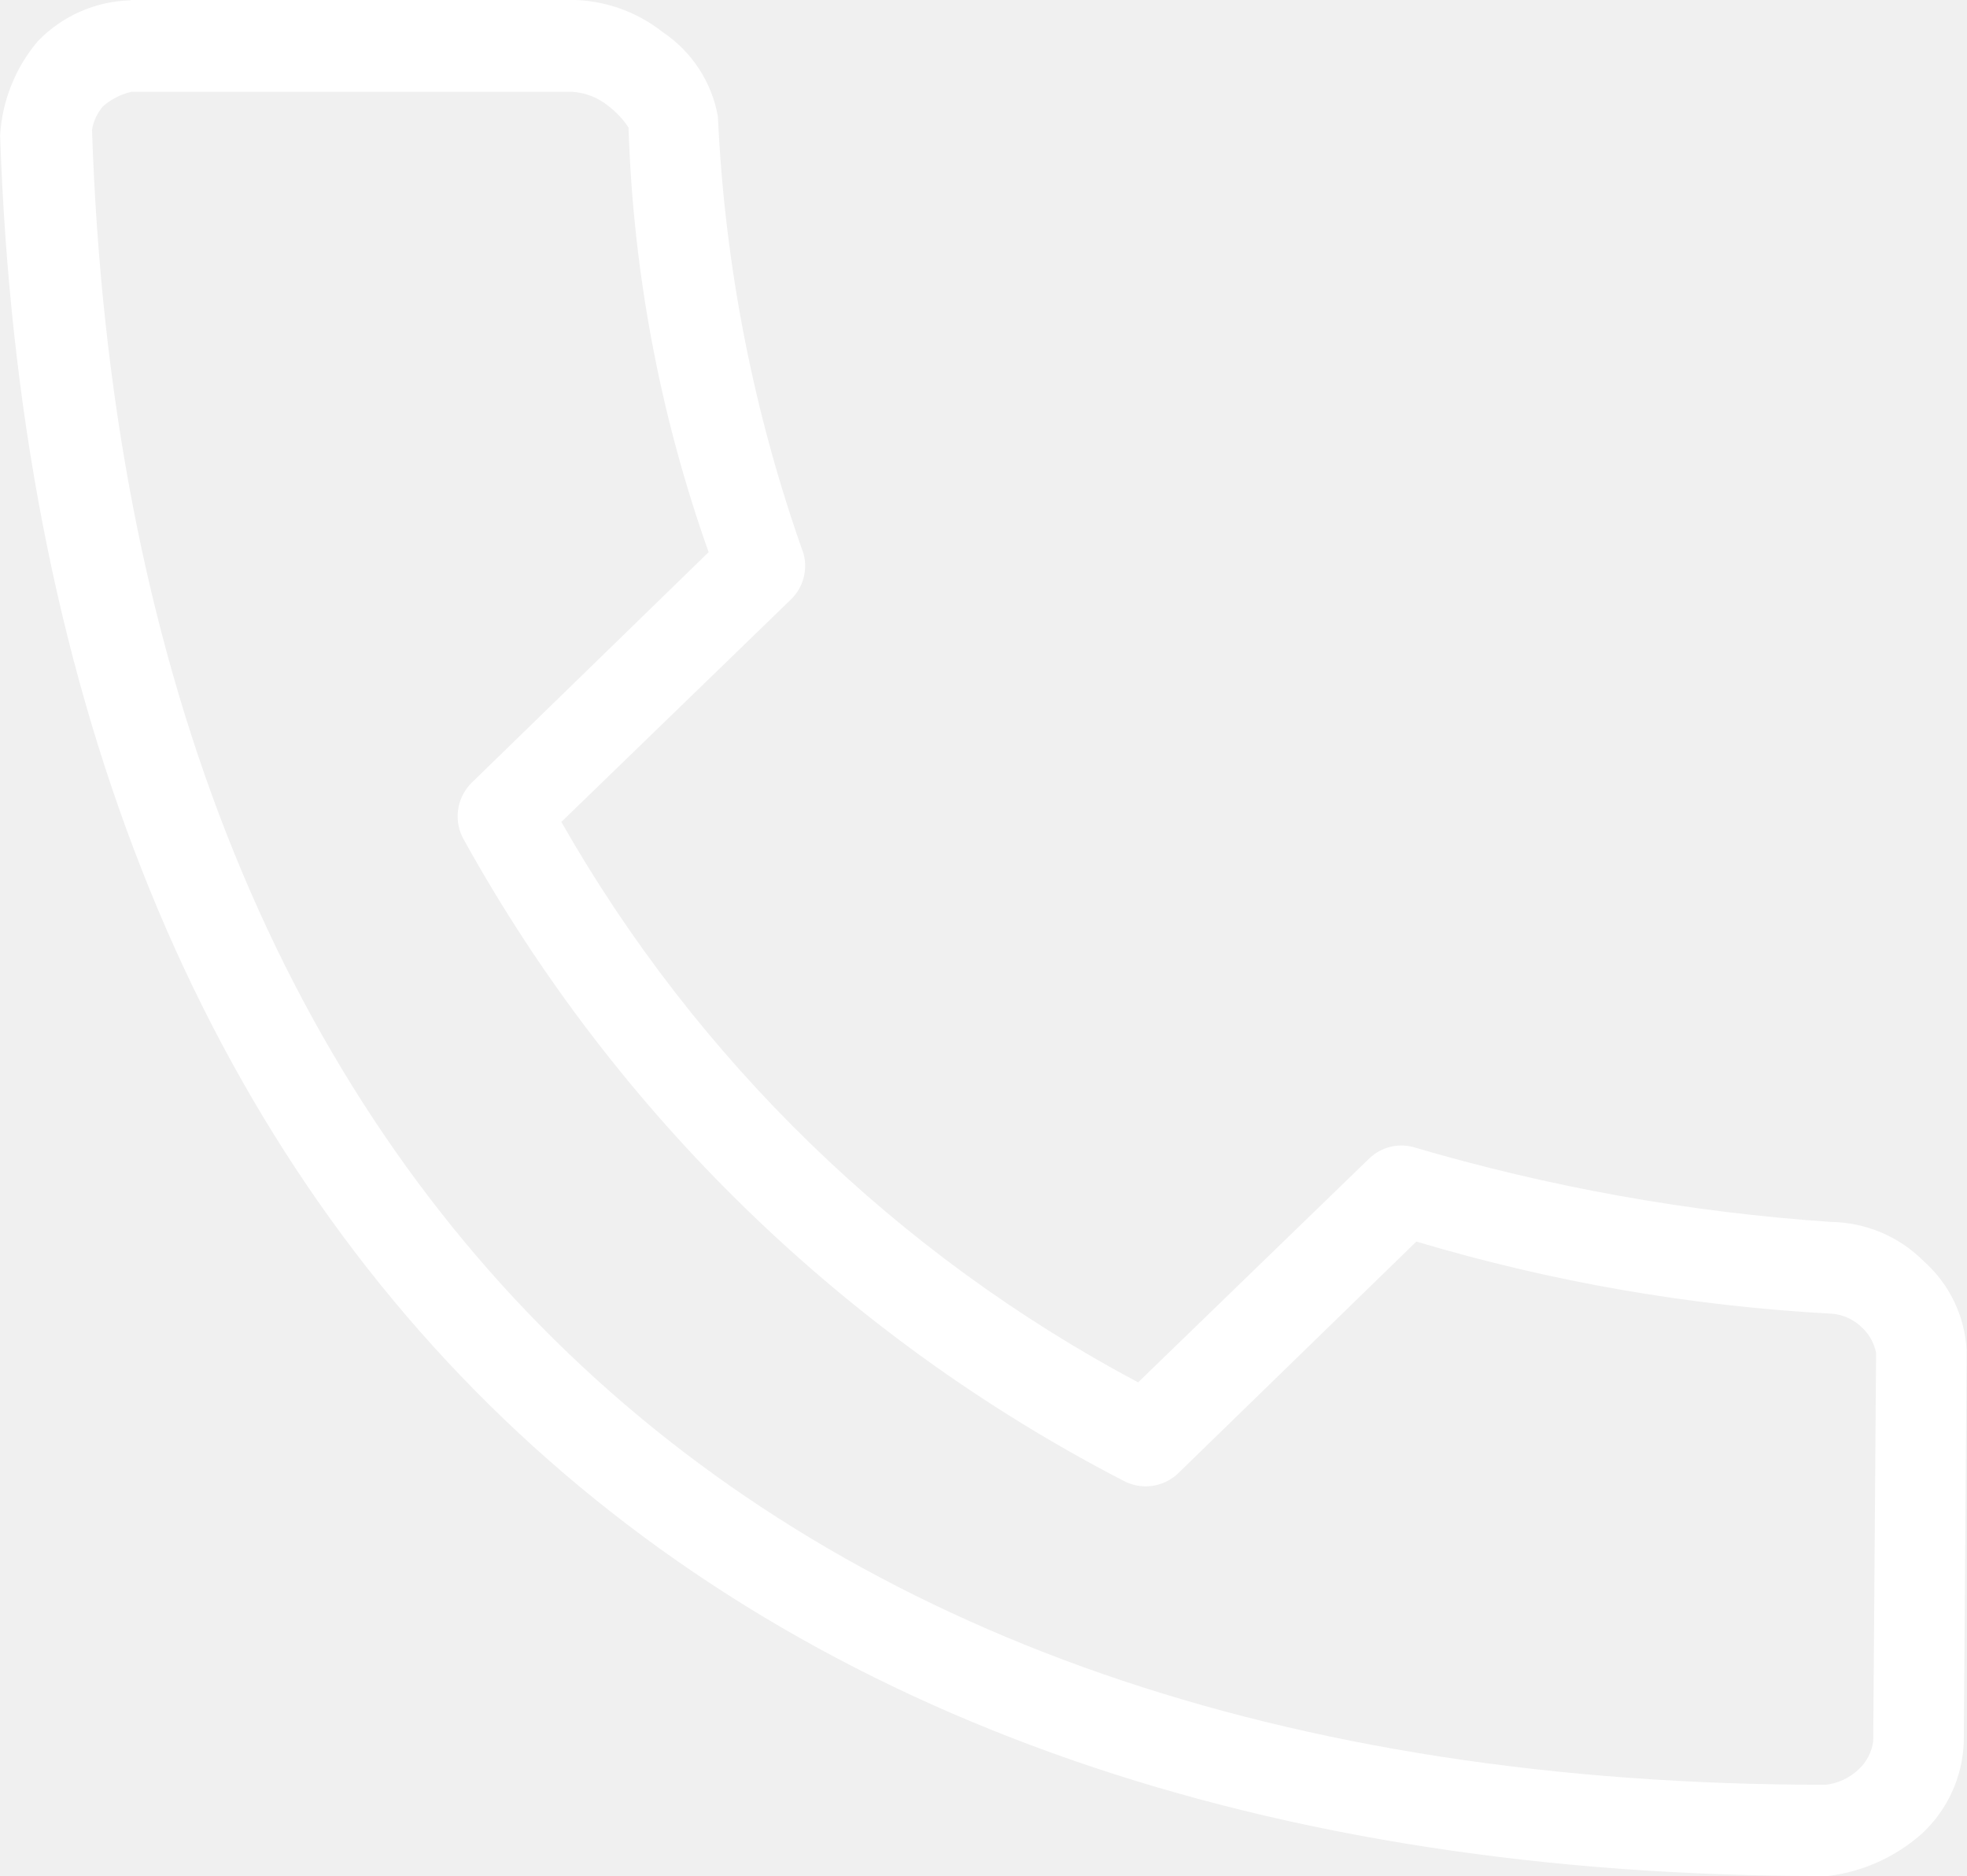
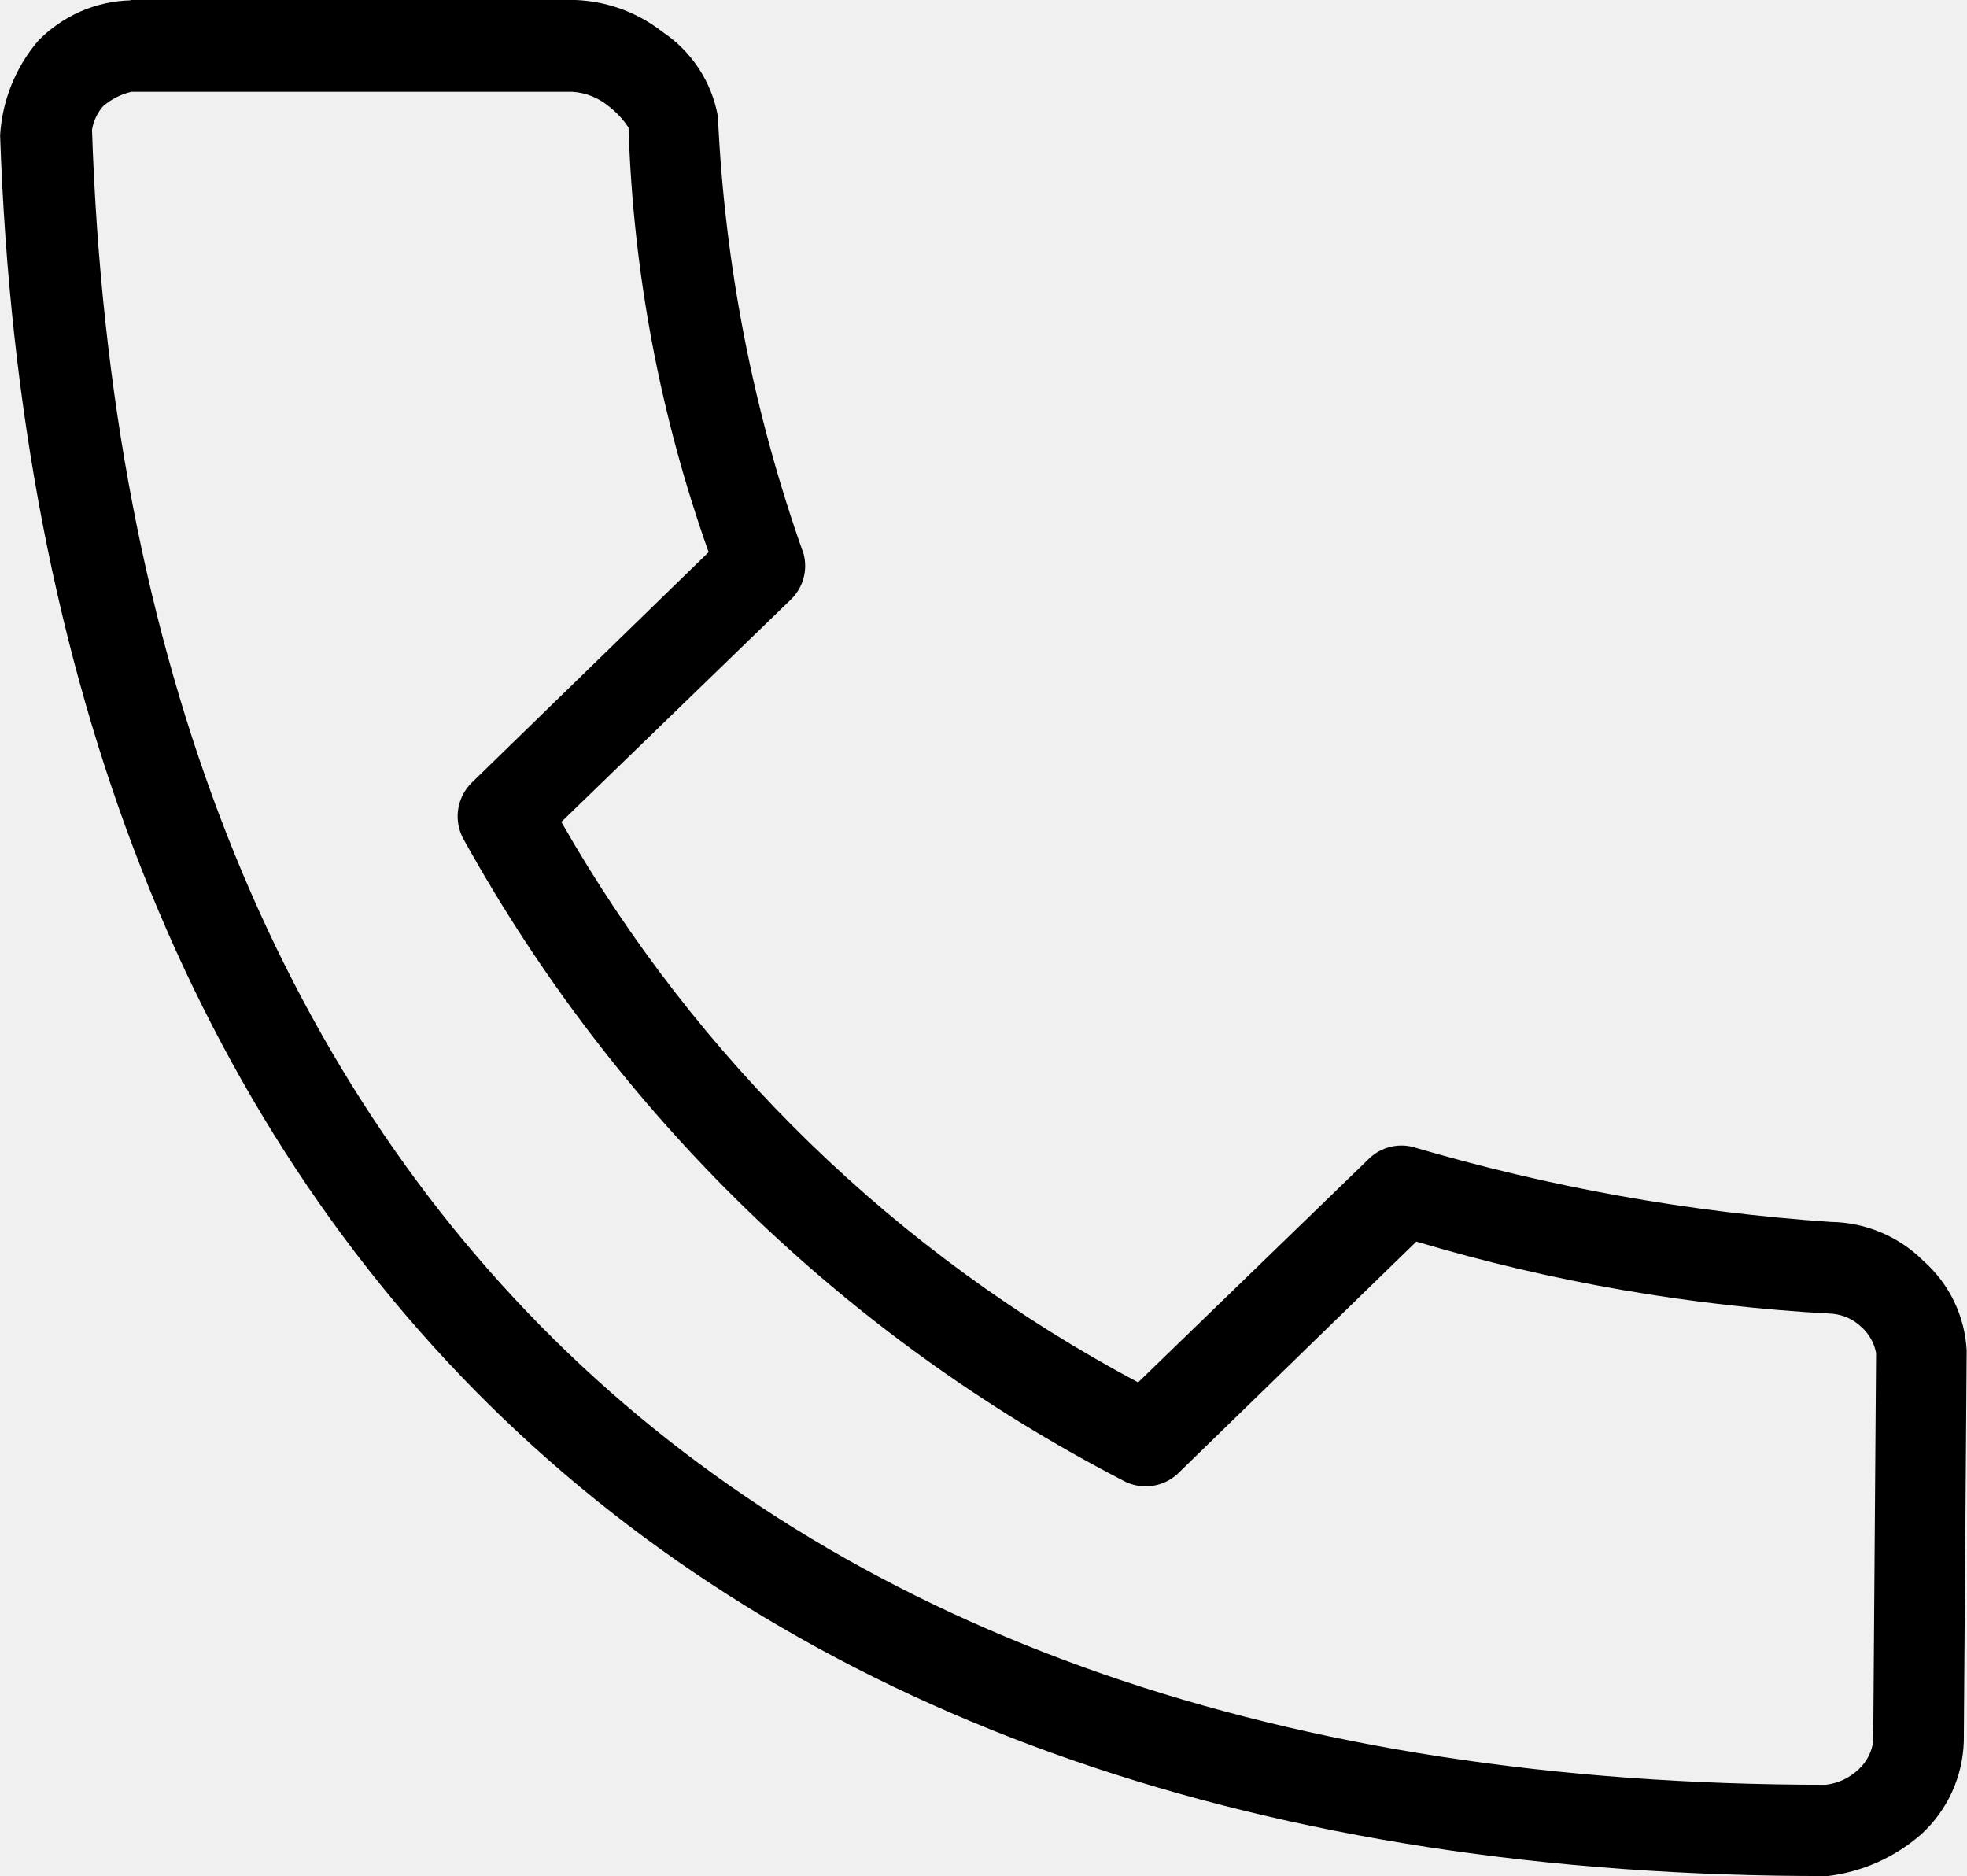
<svg xmlns="http://www.w3.org/2000/svg" width="17.829" height="17" viewBox="0 0 17.829 17">
  <g id="Group_688" data-name="Group 688" transform="translate(-109.202 -50.397)">
-     <path id="Path_1257" data-name="Path 1257" d="M110.388,50.4a1.21,1.21,0,0,0-.842.369,1.453,1.453,0,0,0-.343.855c.169,4.957,1.736,8.922,4.568,11.635s6.911,4.149,12,4.14a1.57,1.57,0,0,0,.849-.382,1.188,1.188,0,0,0,.382-.836q.013-1.771.026-3.544a1.163,1.163,0,0,0-.389-.81,1.212,1.212,0,0,0-.842-.356,17.593,17.593,0,0,1-3.79-.68.422.422,0,0,0-.389.1l-2.1,2.034a13.086,13.086,0,0,1-5.228-5.079l2.086-2.021a.424.424,0,0,0,.11-.408,13.7,13.7,0,0,1-.777-3.965,1.167,1.167,0,0,0-.5-.764,1.359,1.359,0,0,0-.849-.292h-3.978Zm0,.829h4a.573.573,0,0,1,.33.13.791.791,0,0,1,.181.194,12.693,12.693,0,0,0,.726,3.848l-2.151,2.093a.428.428,0,0,0-.065.518,14.386,14.386,0,0,0,5.967,5.8.427.427,0,0,0,.5-.058l2.164-2.105a16.209,16.209,0,0,0,3.771.654.44.44,0,0,1,.266.123.42.42,0,0,1,.13.233l-.026,3.518a.421.421,0,0,1-.13.253.519.519,0,0,1-.3.142c-4.925,0-8.753-1.374-11.4-3.913s-4.155-6.276-4.315-11.085a.432.432,0,0,1,.1-.214.6.6,0,0,1,.253-.13Z" fill="#fff" />
+     <path id="Path_1257" data-name="Path 1257" d="M110.388,50.4a1.21,1.21,0,0,0-.842.369,1.453,1.453,0,0,0-.343.855c.169,4.957,1.736,8.922,4.568,11.635s6.911,4.149,12,4.14a1.57,1.57,0,0,0,.849-.382,1.188,1.188,0,0,0,.382-.836q.013-1.771.026-3.544a1.163,1.163,0,0,0-.389-.81,1.212,1.212,0,0,0-.842-.356,17.593,17.593,0,0,1-3.79-.68.422.422,0,0,0-.389.1l-2.1,2.034a13.086,13.086,0,0,1-5.228-5.079l2.086-2.021a.424.424,0,0,0,.11-.408,13.7,13.7,0,0,1-.777-3.965,1.167,1.167,0,0,0-.5-.764,1.359,1.359,0,0,0-.849-.292h-3.978Zm0,.829h4a.573.573,0,0,1,.33.13.791.791,0,0,1,.181.194,12.693,12.693,0,0,0,.726,3.848l-2.151,2.093a.428.428,0,0,0-.065.518,14.386,14.386,0,0,0,5.967,5.8.427.427,0,0,0,.5-.058l2.164-2.105a16.209,16.209,0,0,0,3.771.654.44.44,0,0,1,.266.123.42.42,0,0,1,.13.233l-.026,3.518a.421.421,0,0,1-.13.253.519.519,0,0,1-.3.142c-4.925,0-8.753-1.374-11.4-3.913s-4.155-6.276-4.315-11.085a.432.432,0,0,1,.1-.214.6.6,0,0,1,.253-.13Z" fill="currentColor" />
  </g>
</svg>
